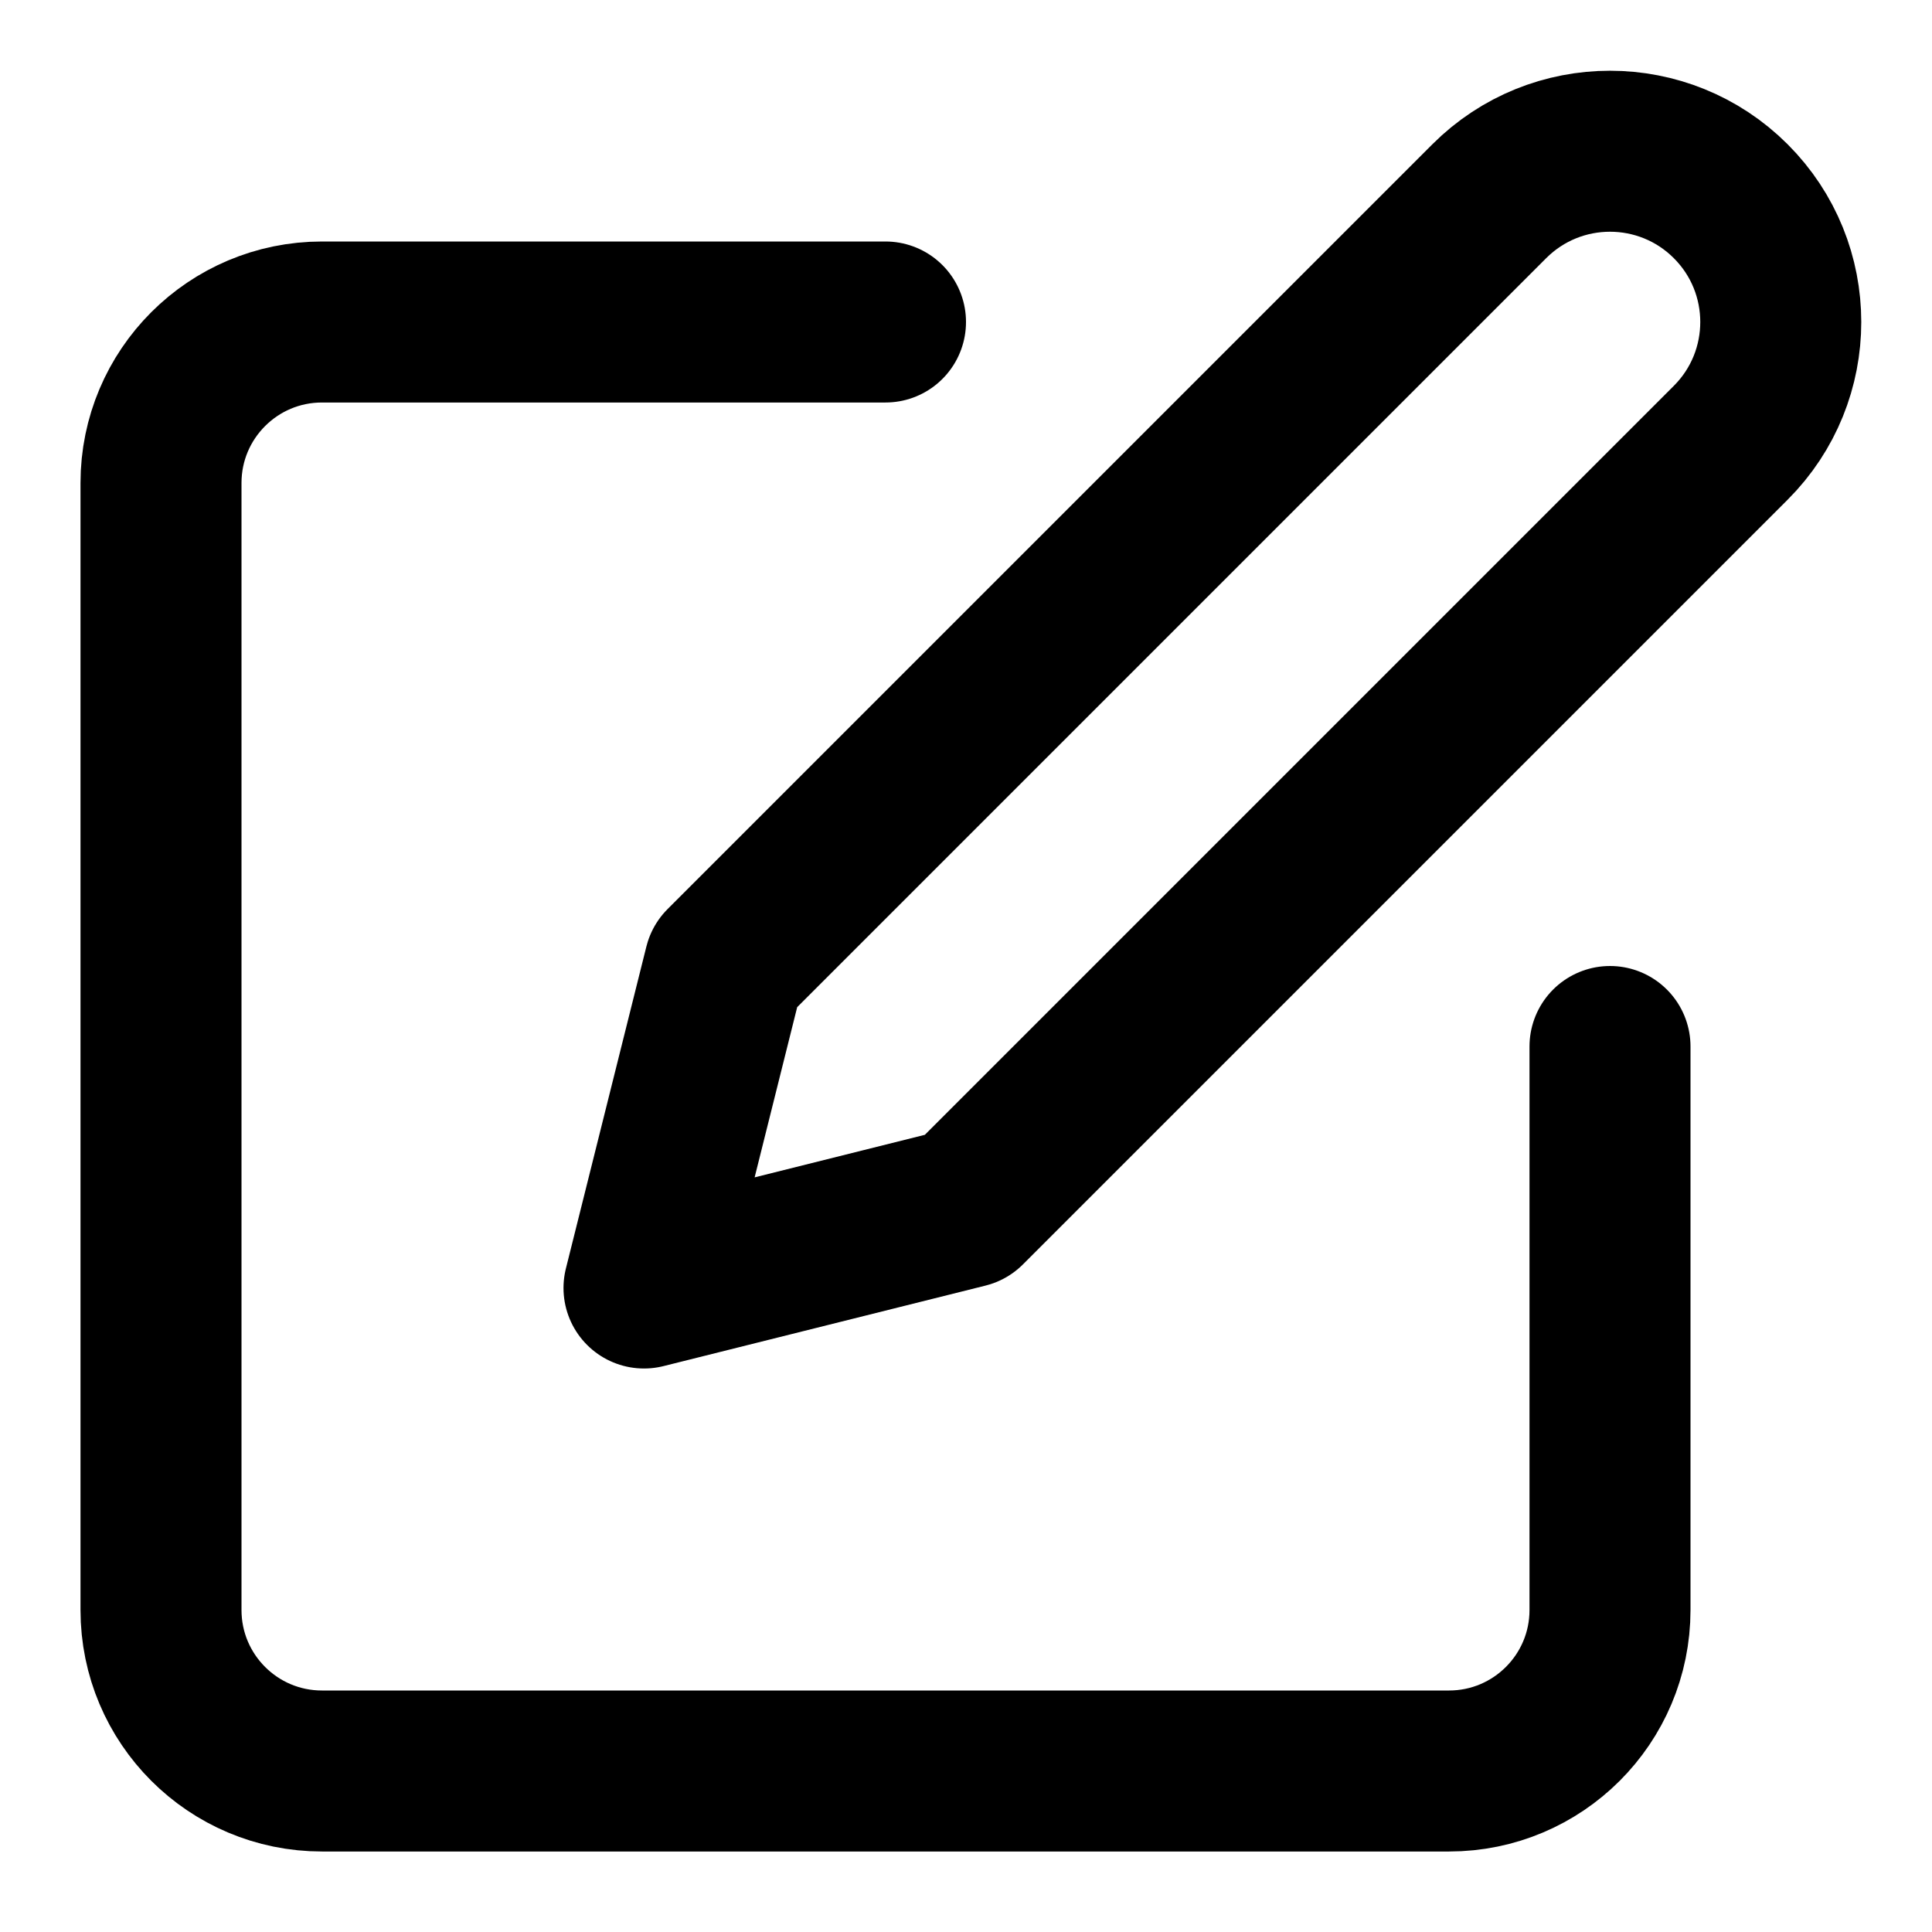
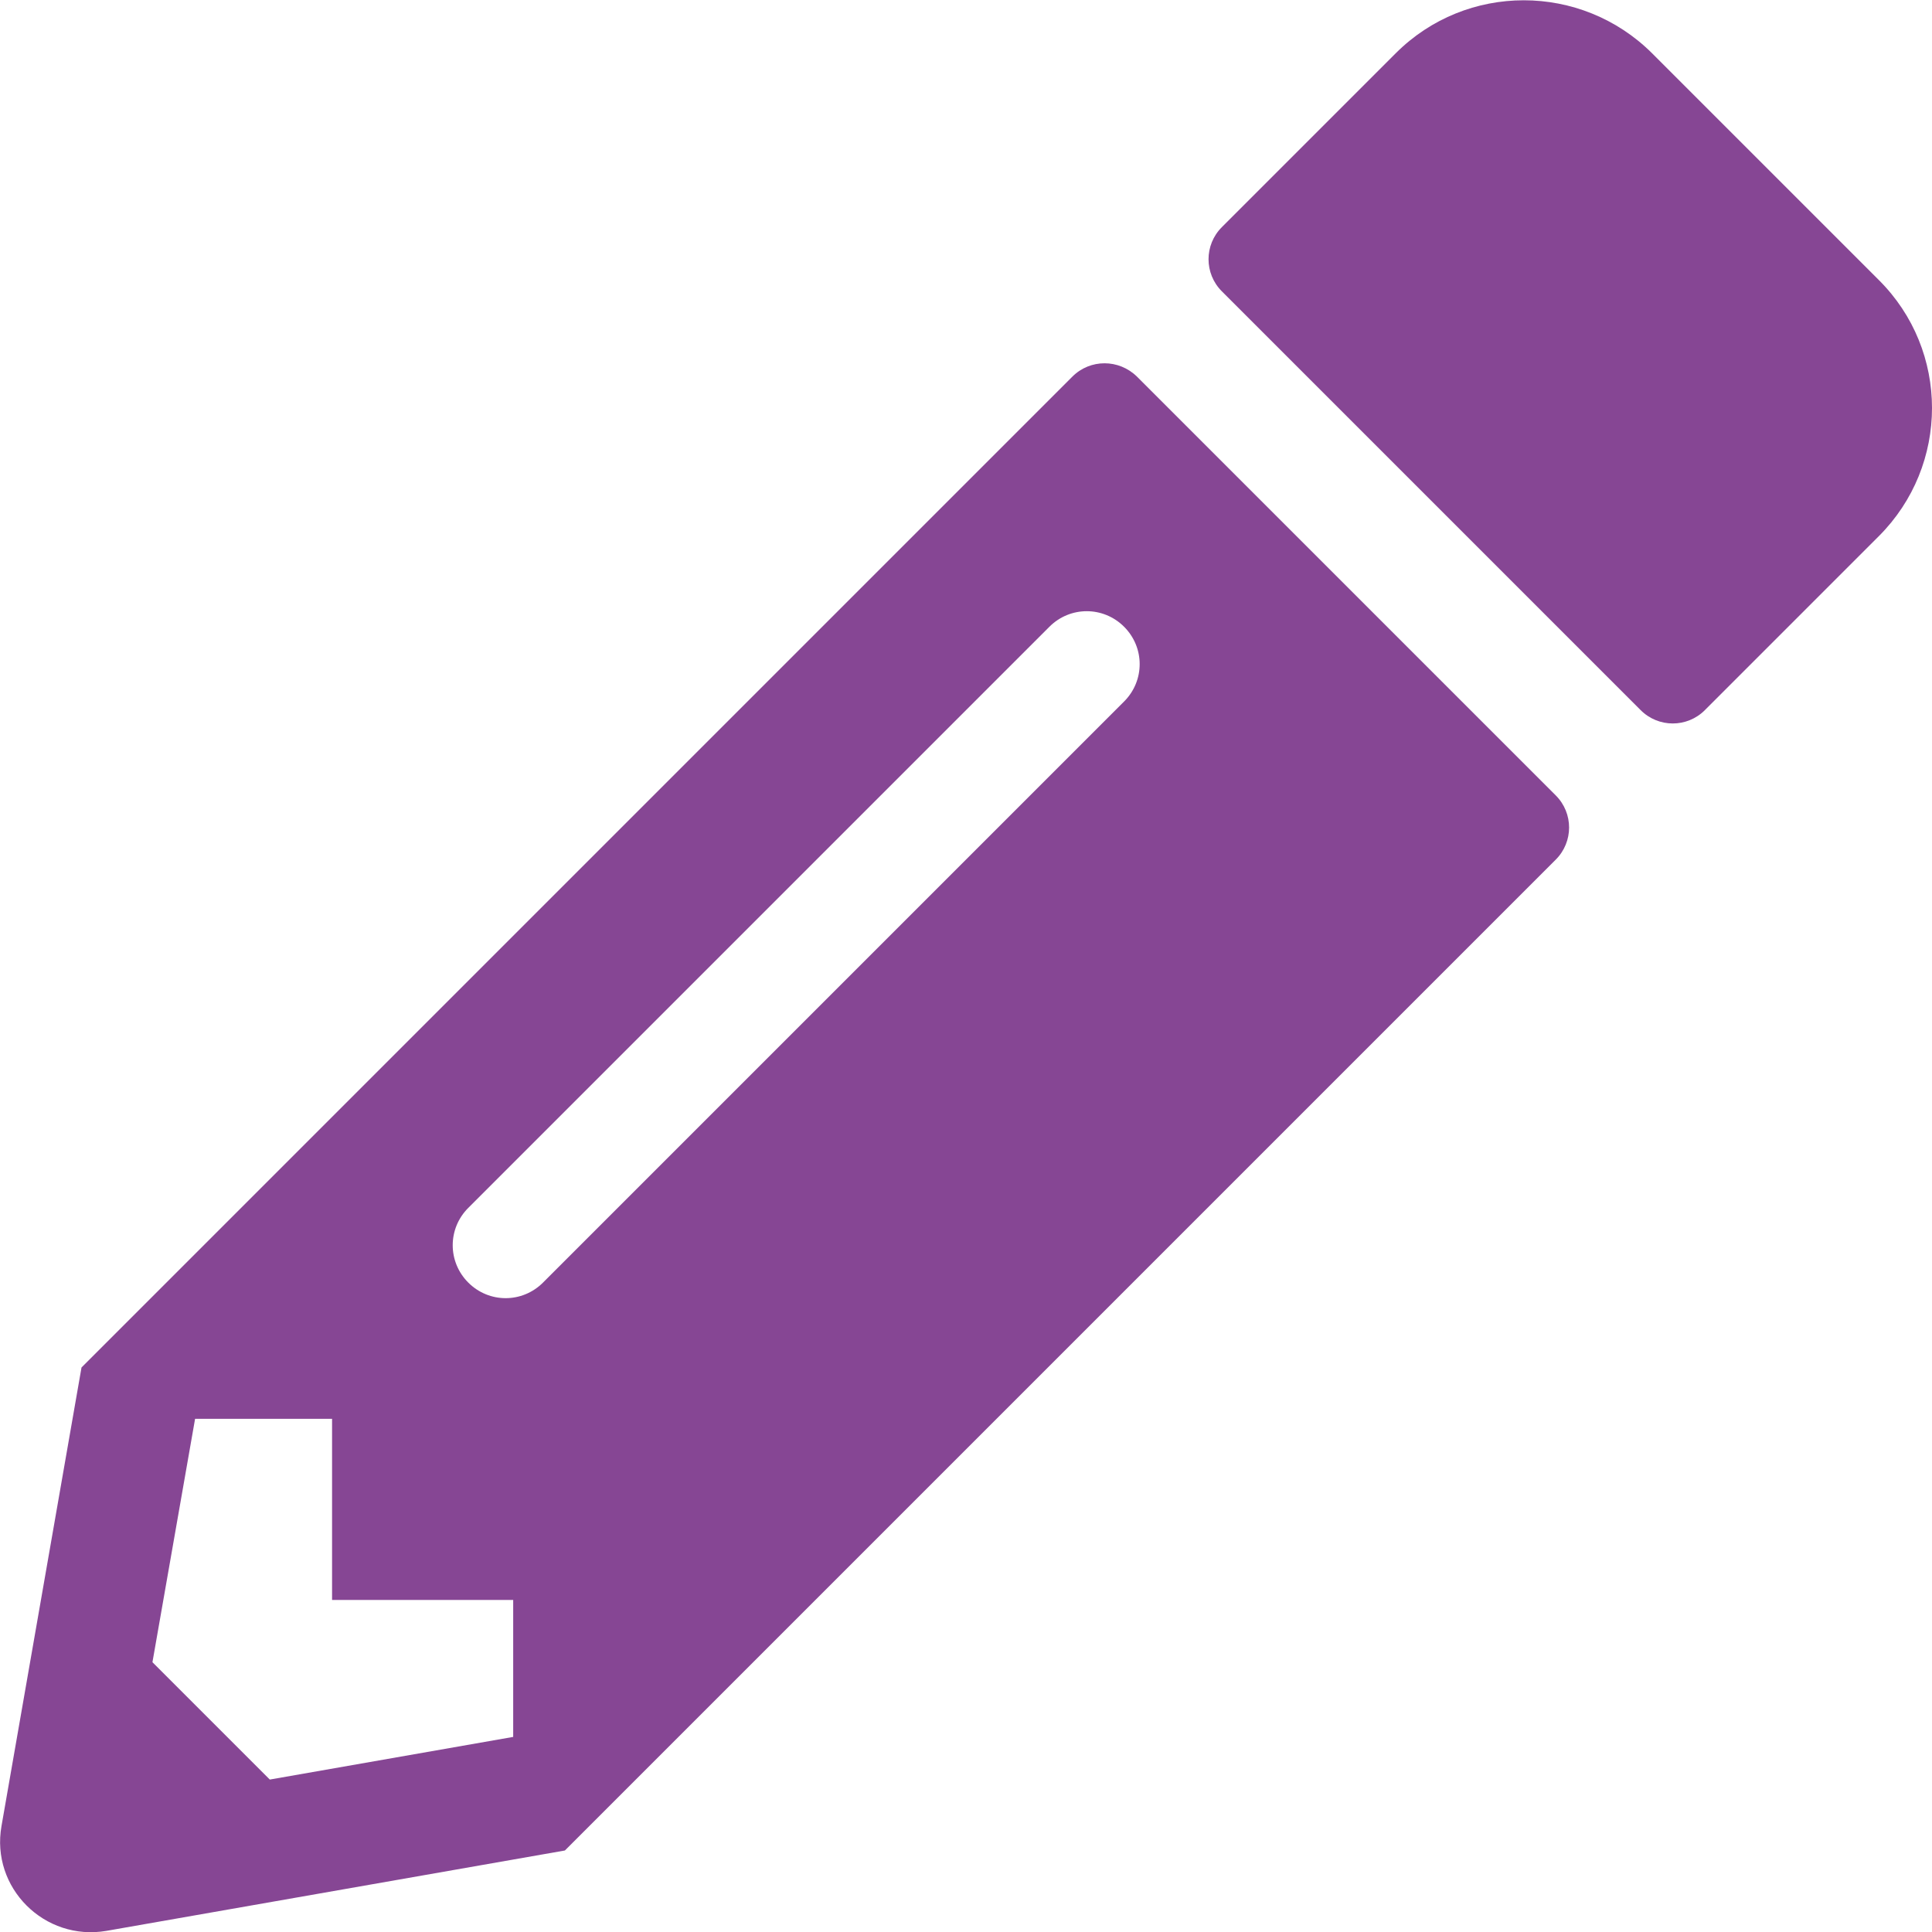
- <svg xmlns="http://www.w3.org/2000/svg" width="24" height="24" viewBox="0 0 24 24" fill="none" stroke="#000" stroke-width="2" stroke-linecap="round" stroke-linejoin="round" class="feather feather-edit">
-   <path d="M11 4H4a2 2 0 0 0-2 2v14a2 2 0 0 0 2 2h14a2 2 0 0 0 2-2v-7" />
-   <path d="M18.5 2.5a2.121 2.121 0 0 1 3 3L12 15l-4 1 1-4 9.5-9.5z" />
+ <svg xmlns="http://www.w3.org/2000/svg" aria-hidden="true" focusable="false" data-prefix="fas" data-icon="pencil-alt" class="svg-inline--fa fa-pencil-alt fa-w-16" role="img" viewBox="0 0 512 512">
+   <path fill="#864694" d="M497.9 142.1l-46.1 46.1c-4.7 4.7-12.3 4.7-17 0l-111-111c-4.7-4.7-4.7-12.3 0-17l46.1-46.1c18.7-18.7 49.1-18.7 67.9 0l60.1 60.1c18.8 18.7 18.8 49.1 0 67.9zM284.2 99.8L21.6 362.4.4 483.9c-2.9 16.4 11.4 30.6 27.8 27.8l121.5-21.3 262.6-262.6c4.7-4.7 4.7-12.3 0-17l-111-111c-4.8-4.7-12.4-4.7-17.1 0zM124.1 339.9c-5.5-5.5-5.5-14.3 0-19.8l154-154c5.5-5.5 14.3-5.5 19.8 0s5.5 14.3 0 19.8l-154 154c-5.5 5.5-14.3 5.5-19.8 0zM88 424h48v36.3l-64.5 11.3-31.1-31.1L51.7 376H88v48z" />
</svg>
